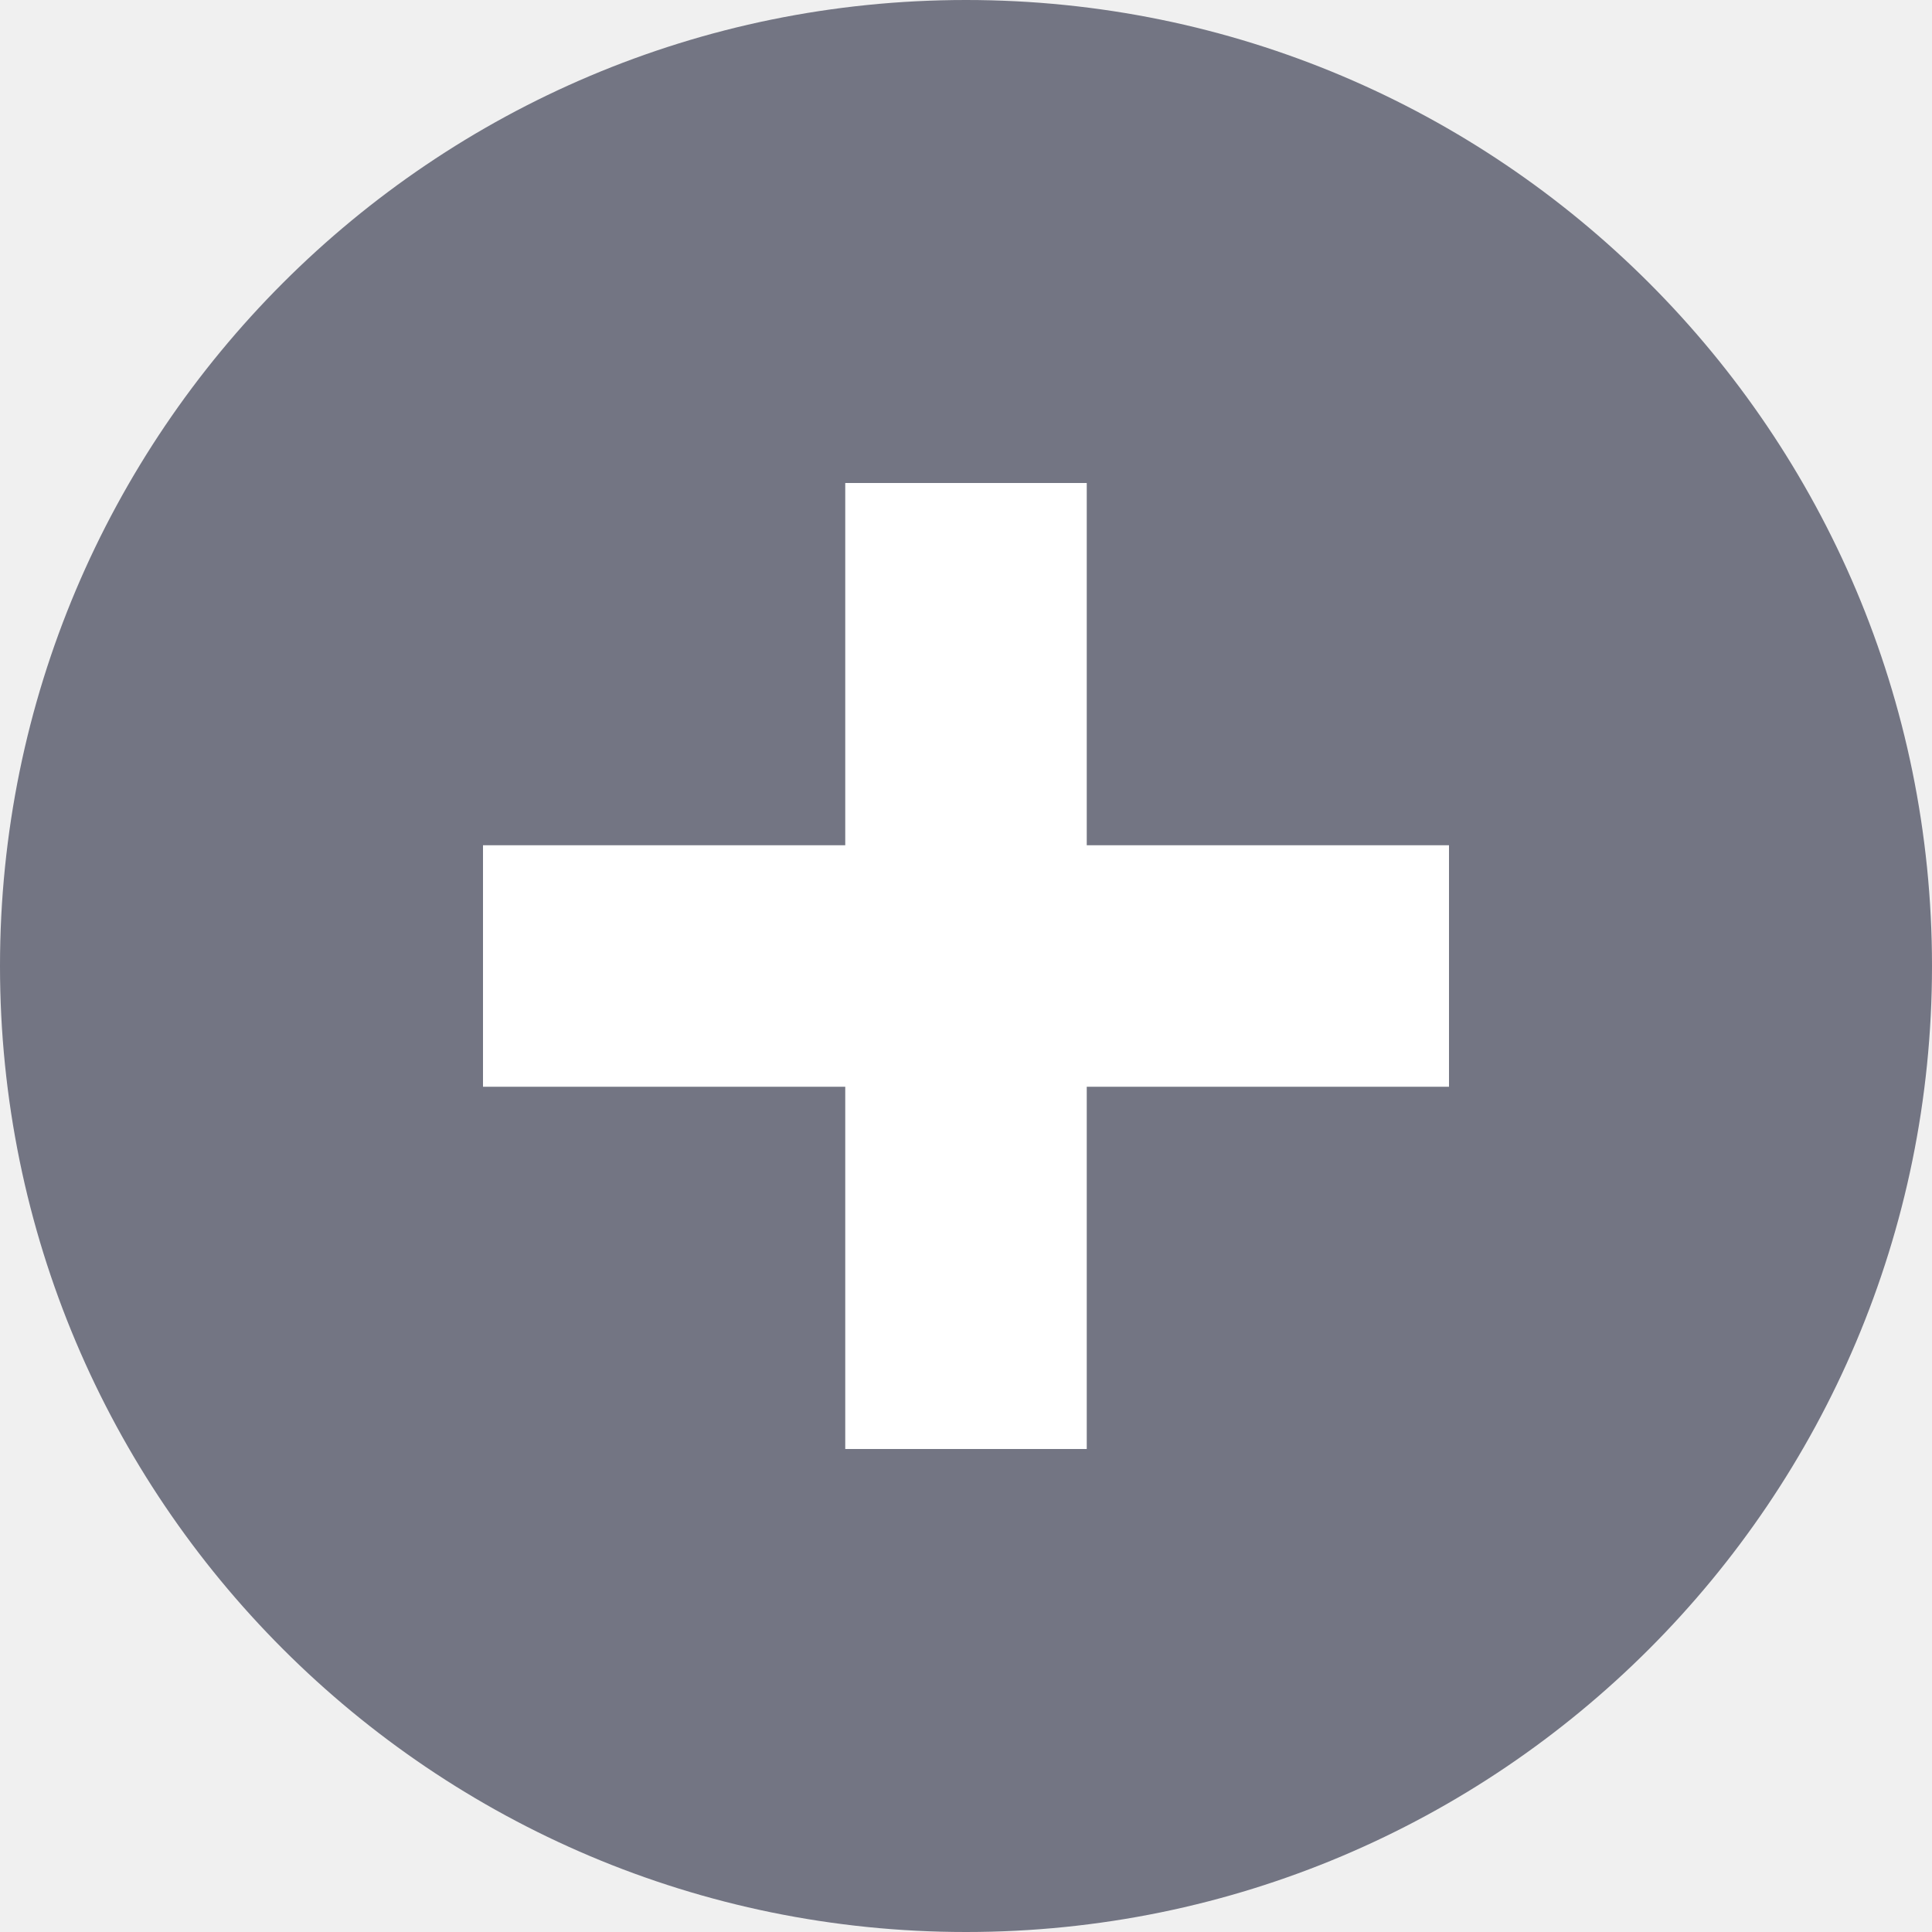
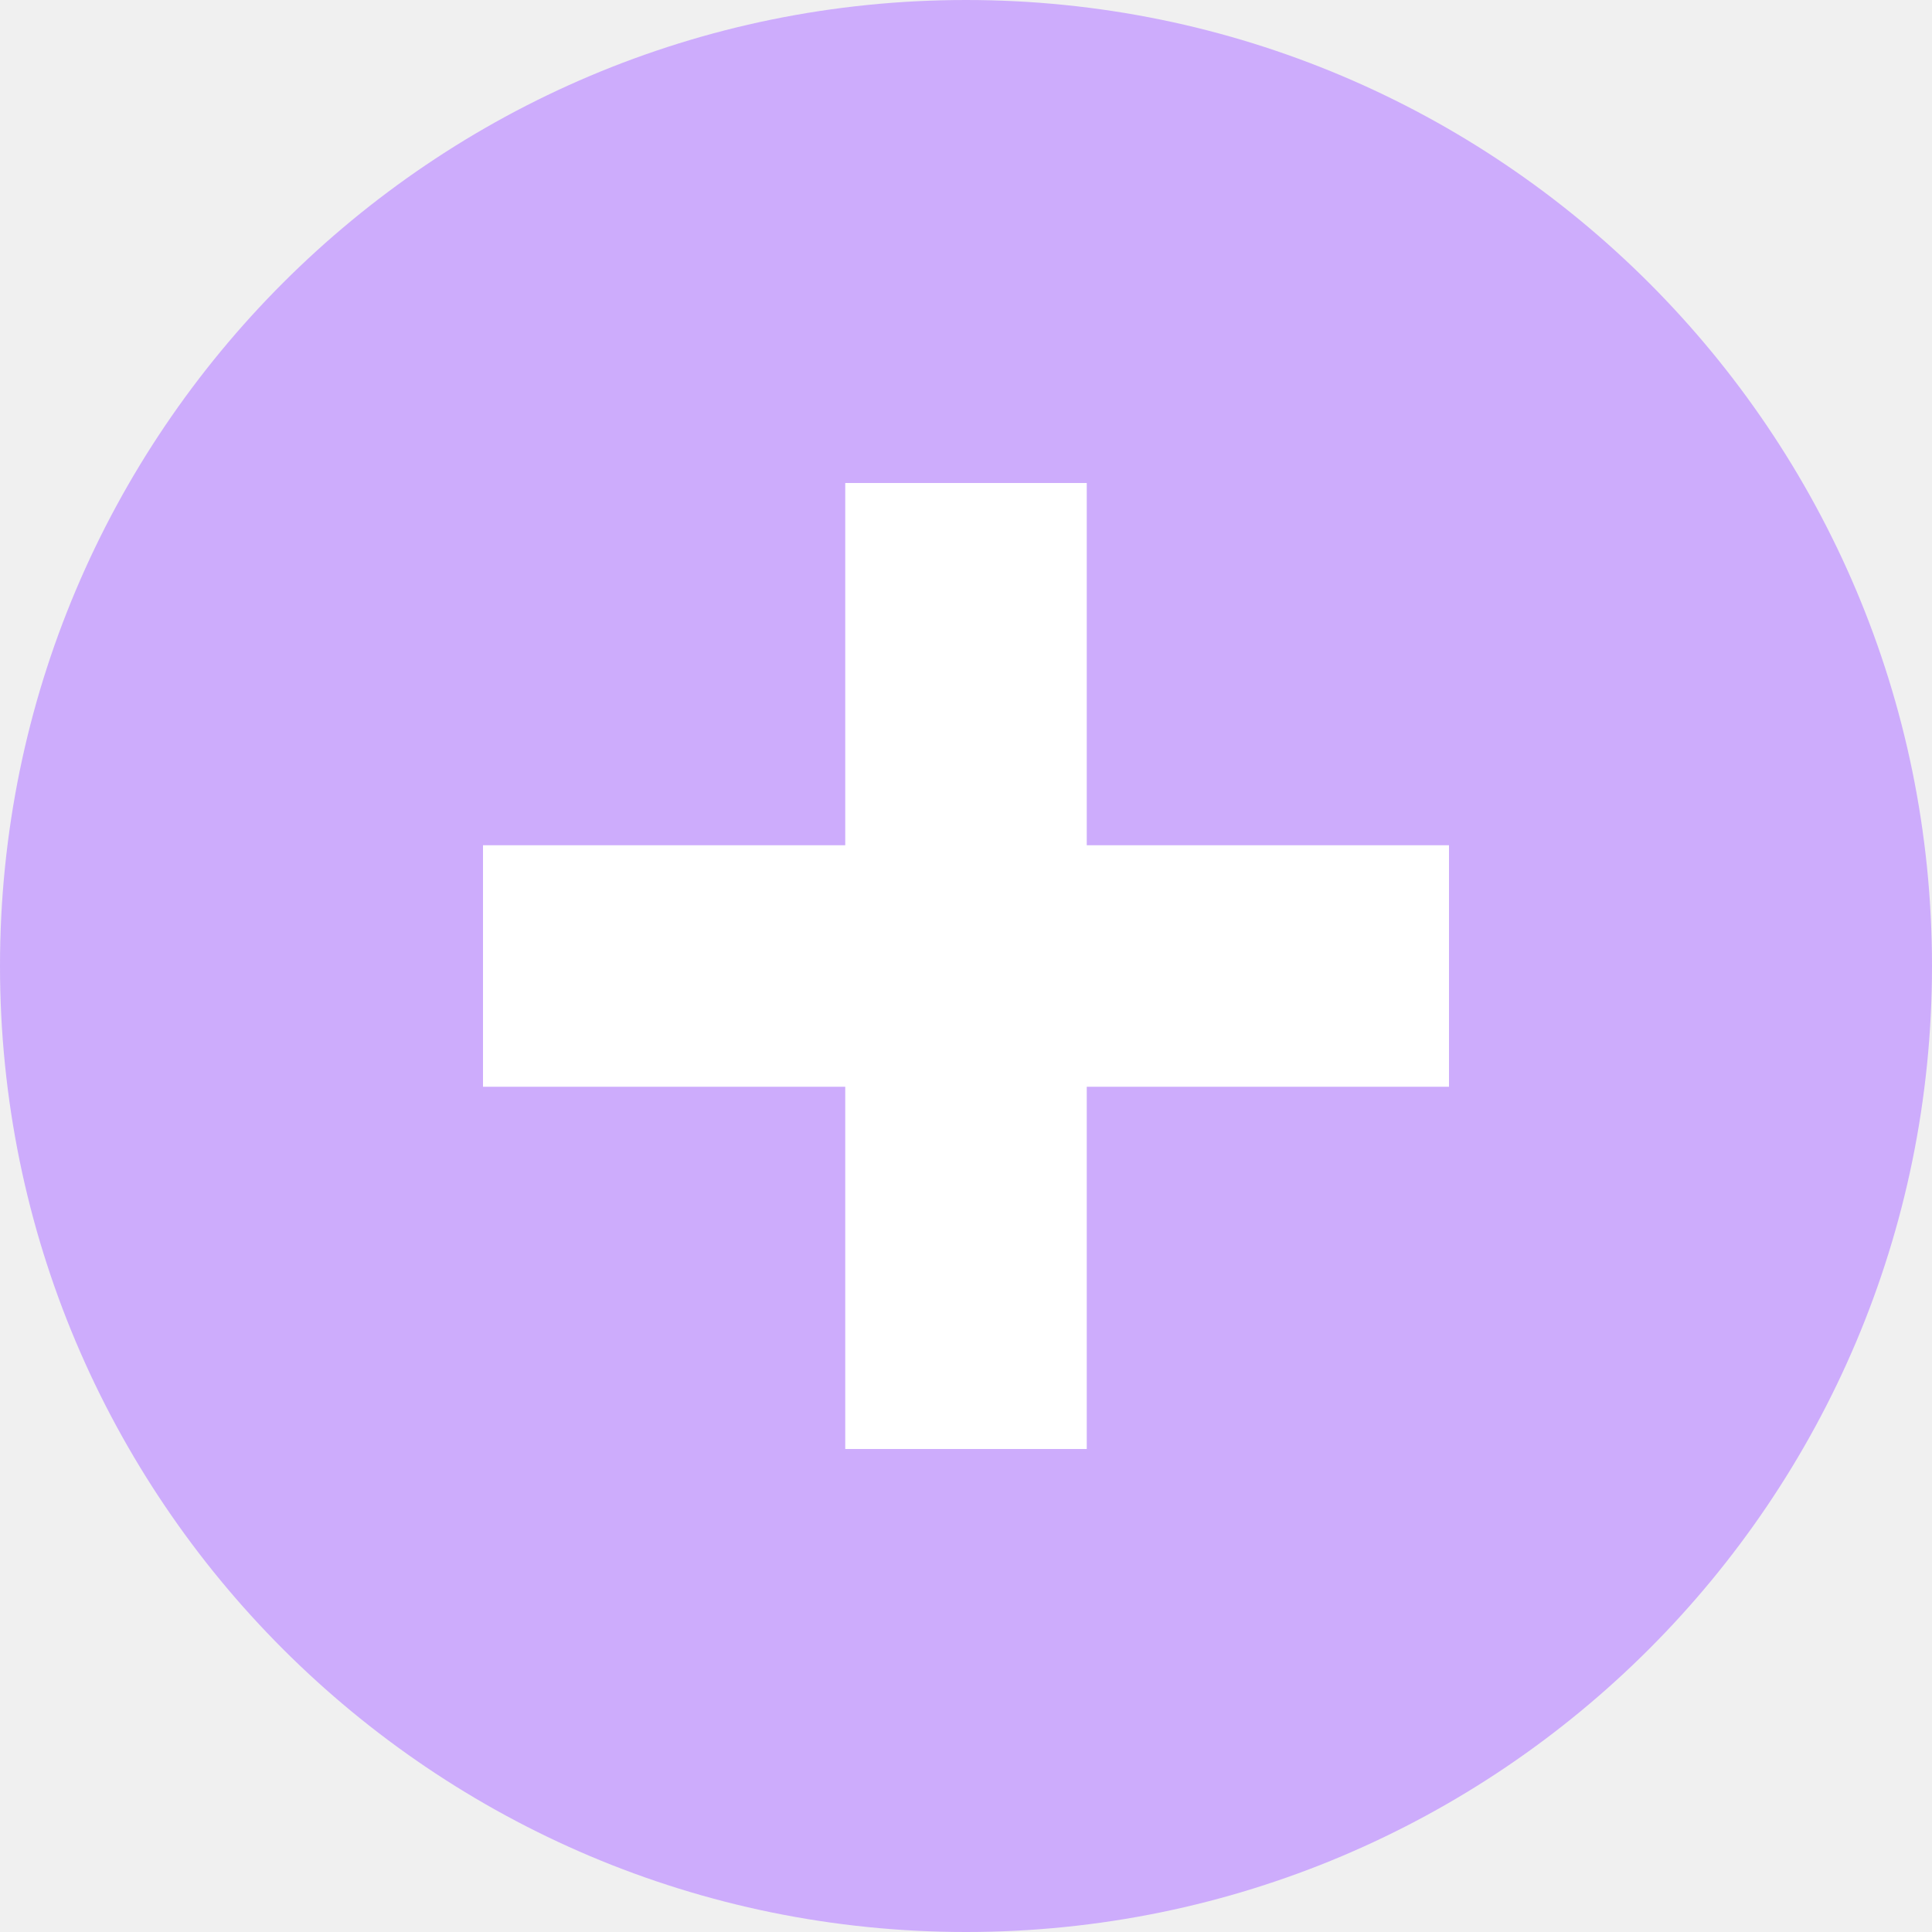
<svg xmlns="http://www.w3.org/2000/svg" width="16" height="16" version="1.1" viewBox="0 0 16 16">
-   <circle cx="8" cy="8" r="8" fill="#737583" />
+   <circle cx="8" cy="8" r="8" fill="#cdacfc" />
  <path d="m7 4v3h-3v2h3v3h2v-3h3v-2h-3v-3h-2z" fill="#fff" />
</svg>
